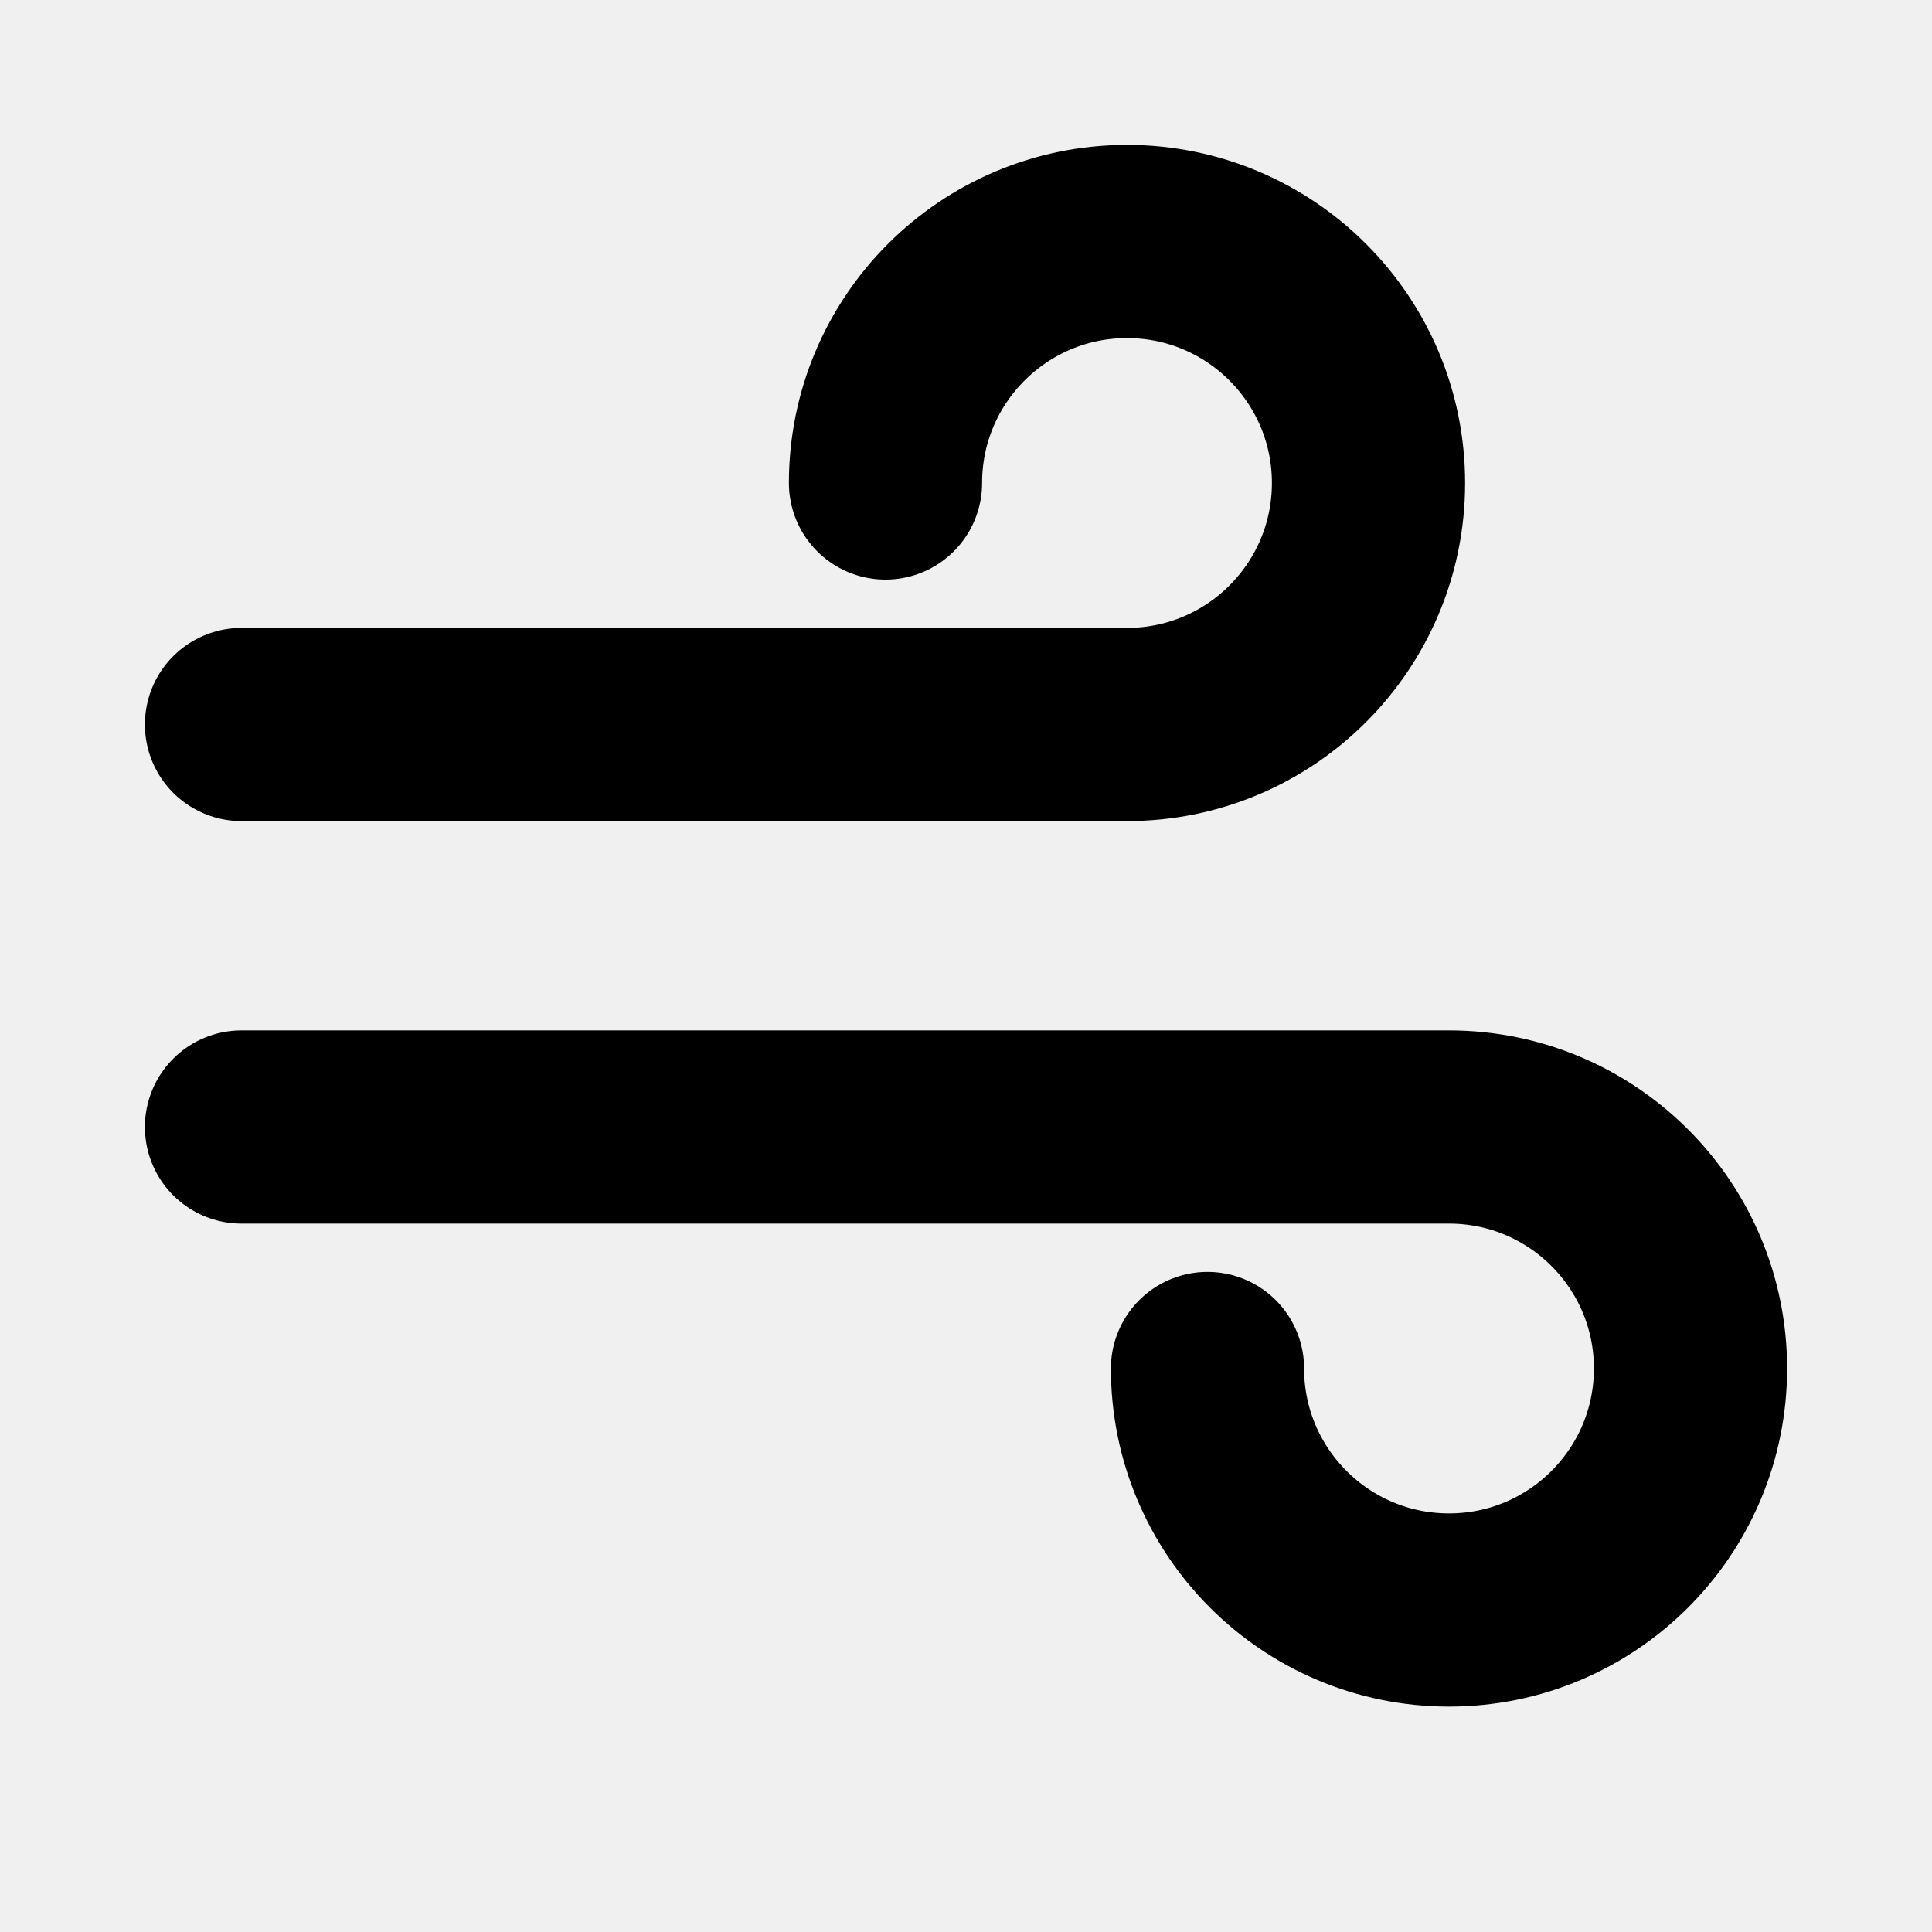
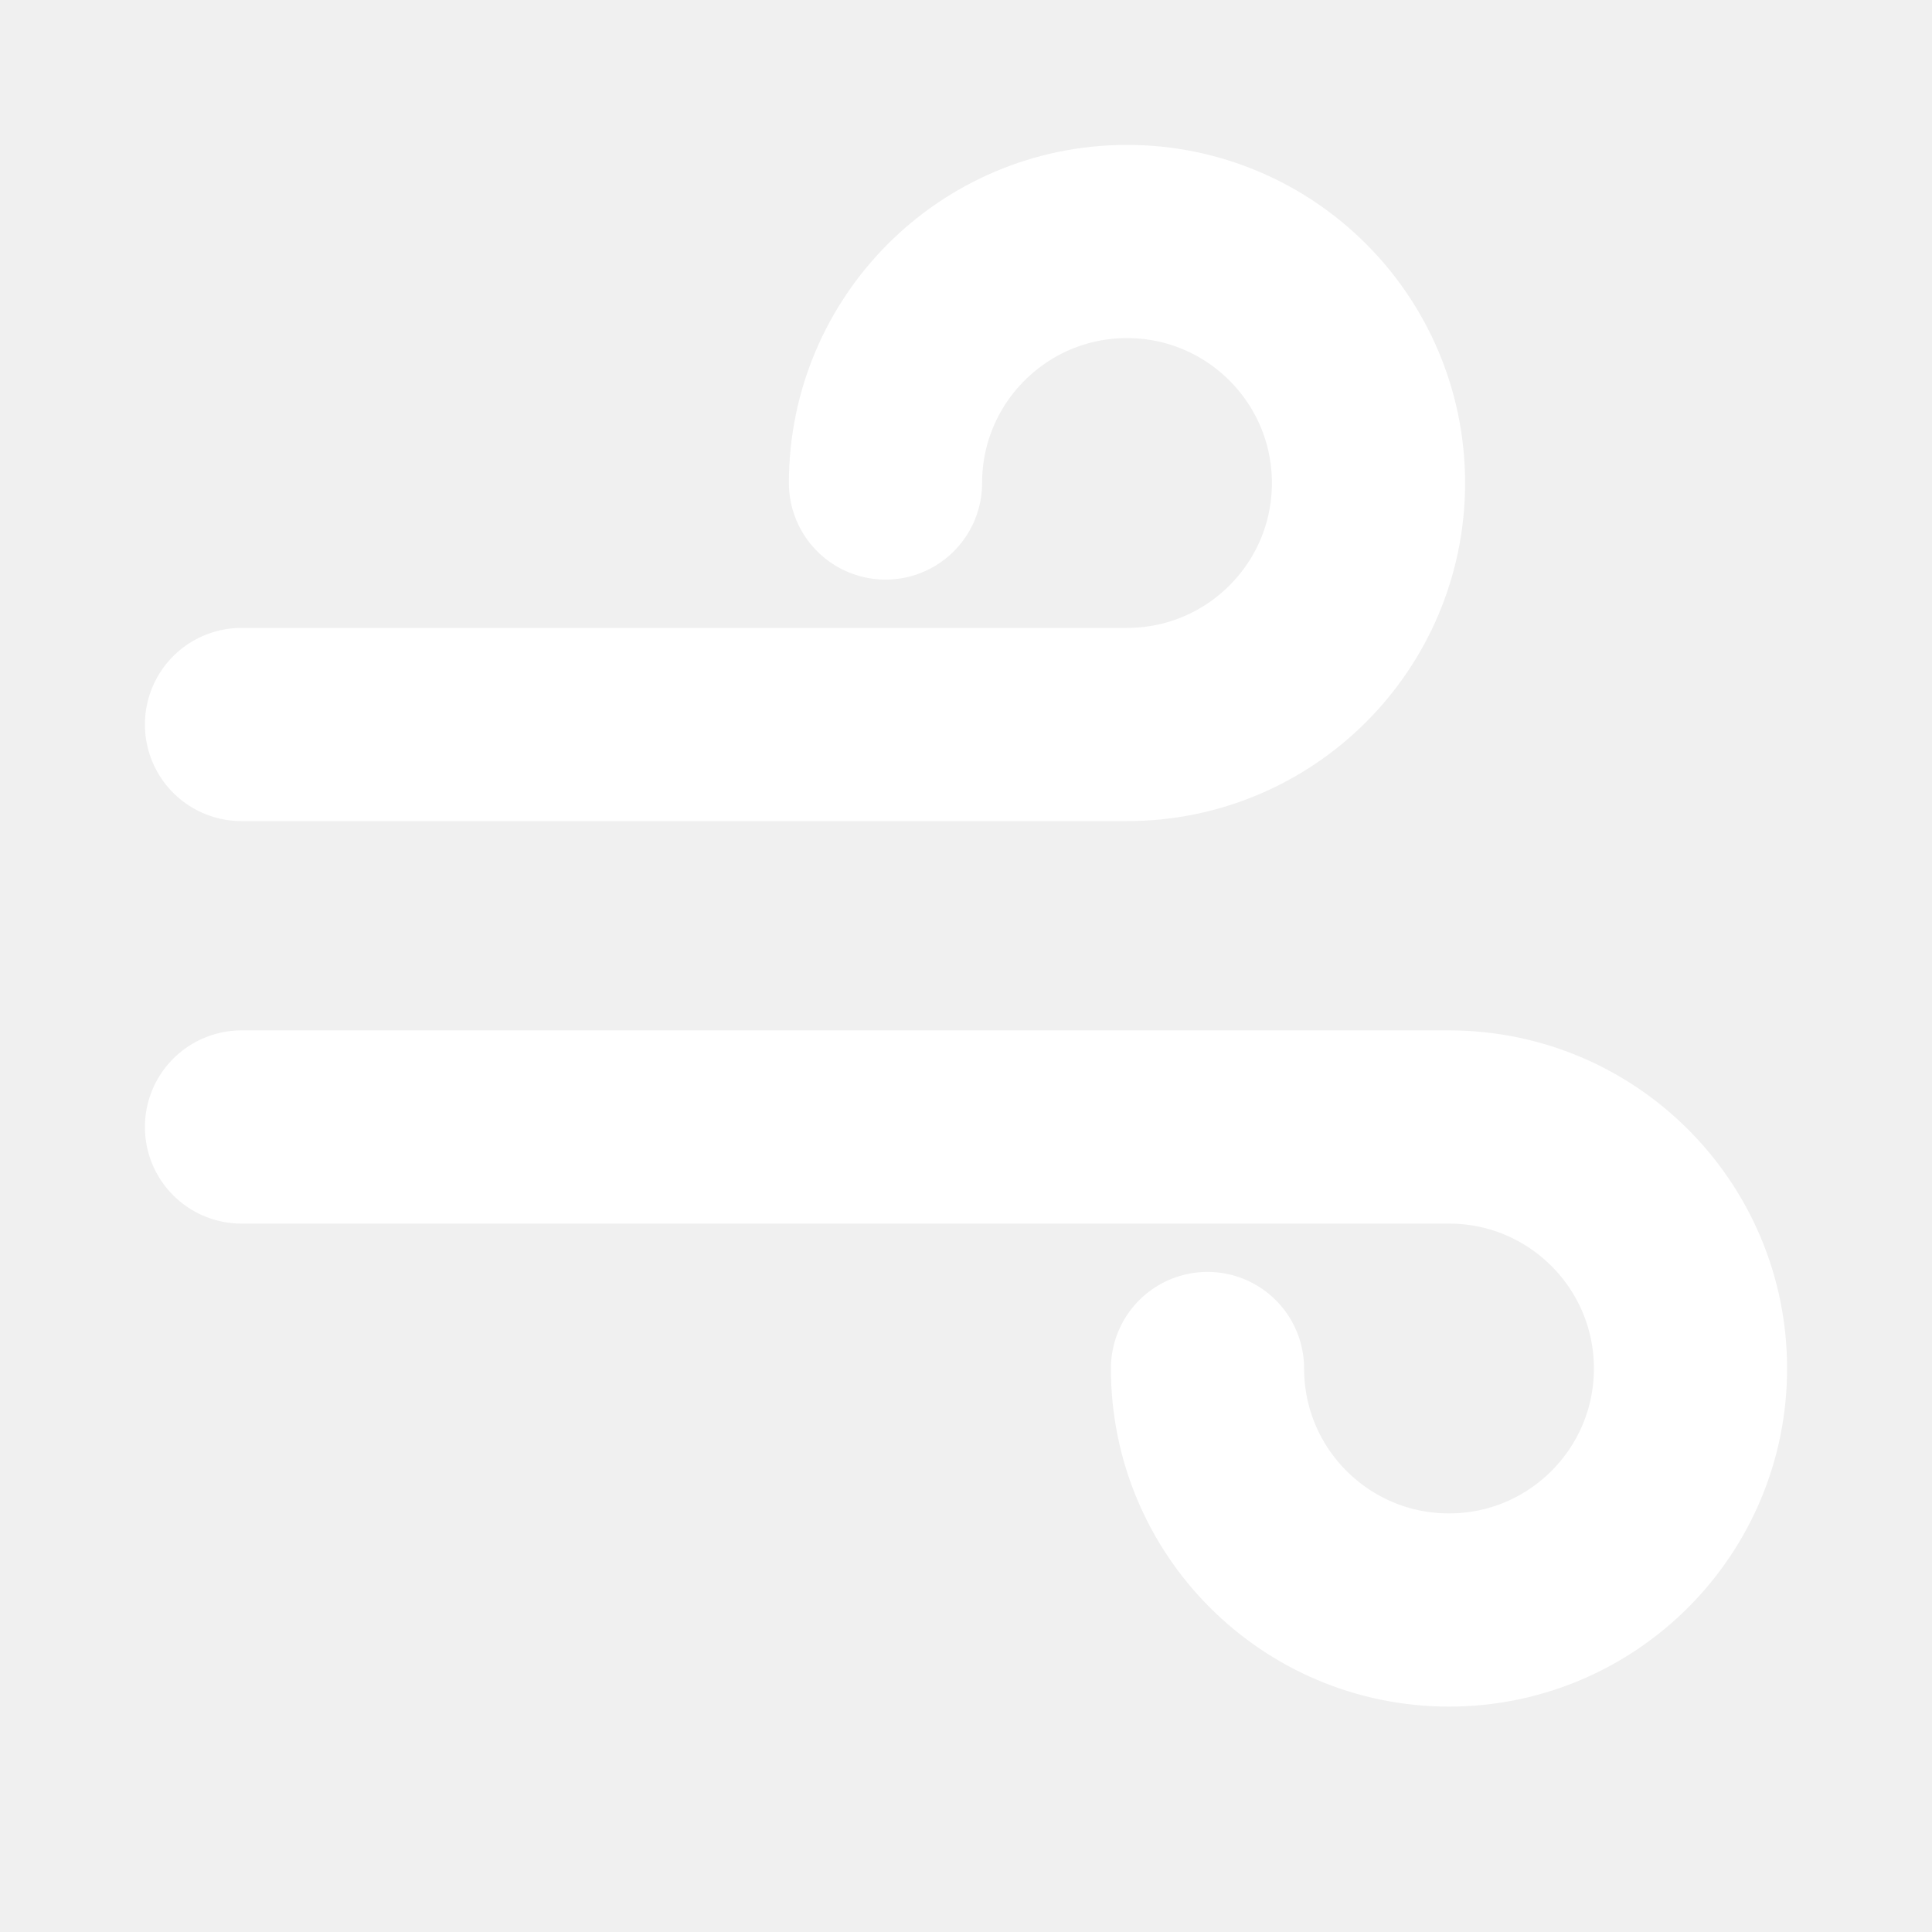
<svg xmlns="http://www.w3.org/2000/svg" viewBox="0 0 24 24" width="24" height="24" fill="#ffffff">
-   <path d="M3 9h11a3 3 0 1 0-3-3M3 14h15a3 3 0 1 1-3 3" fill="none" stroke="currentColor" stroke-width="2.4" stroke-linecap="round" />
+   <path d="M3 9h11a3 3 0 1 0-3-3M3 14h15a3 3 0 1 1-3 3" fill="none" stroke="#ffffff" stroke-width="2.4" stroke-linecap="round" />
</svg>
